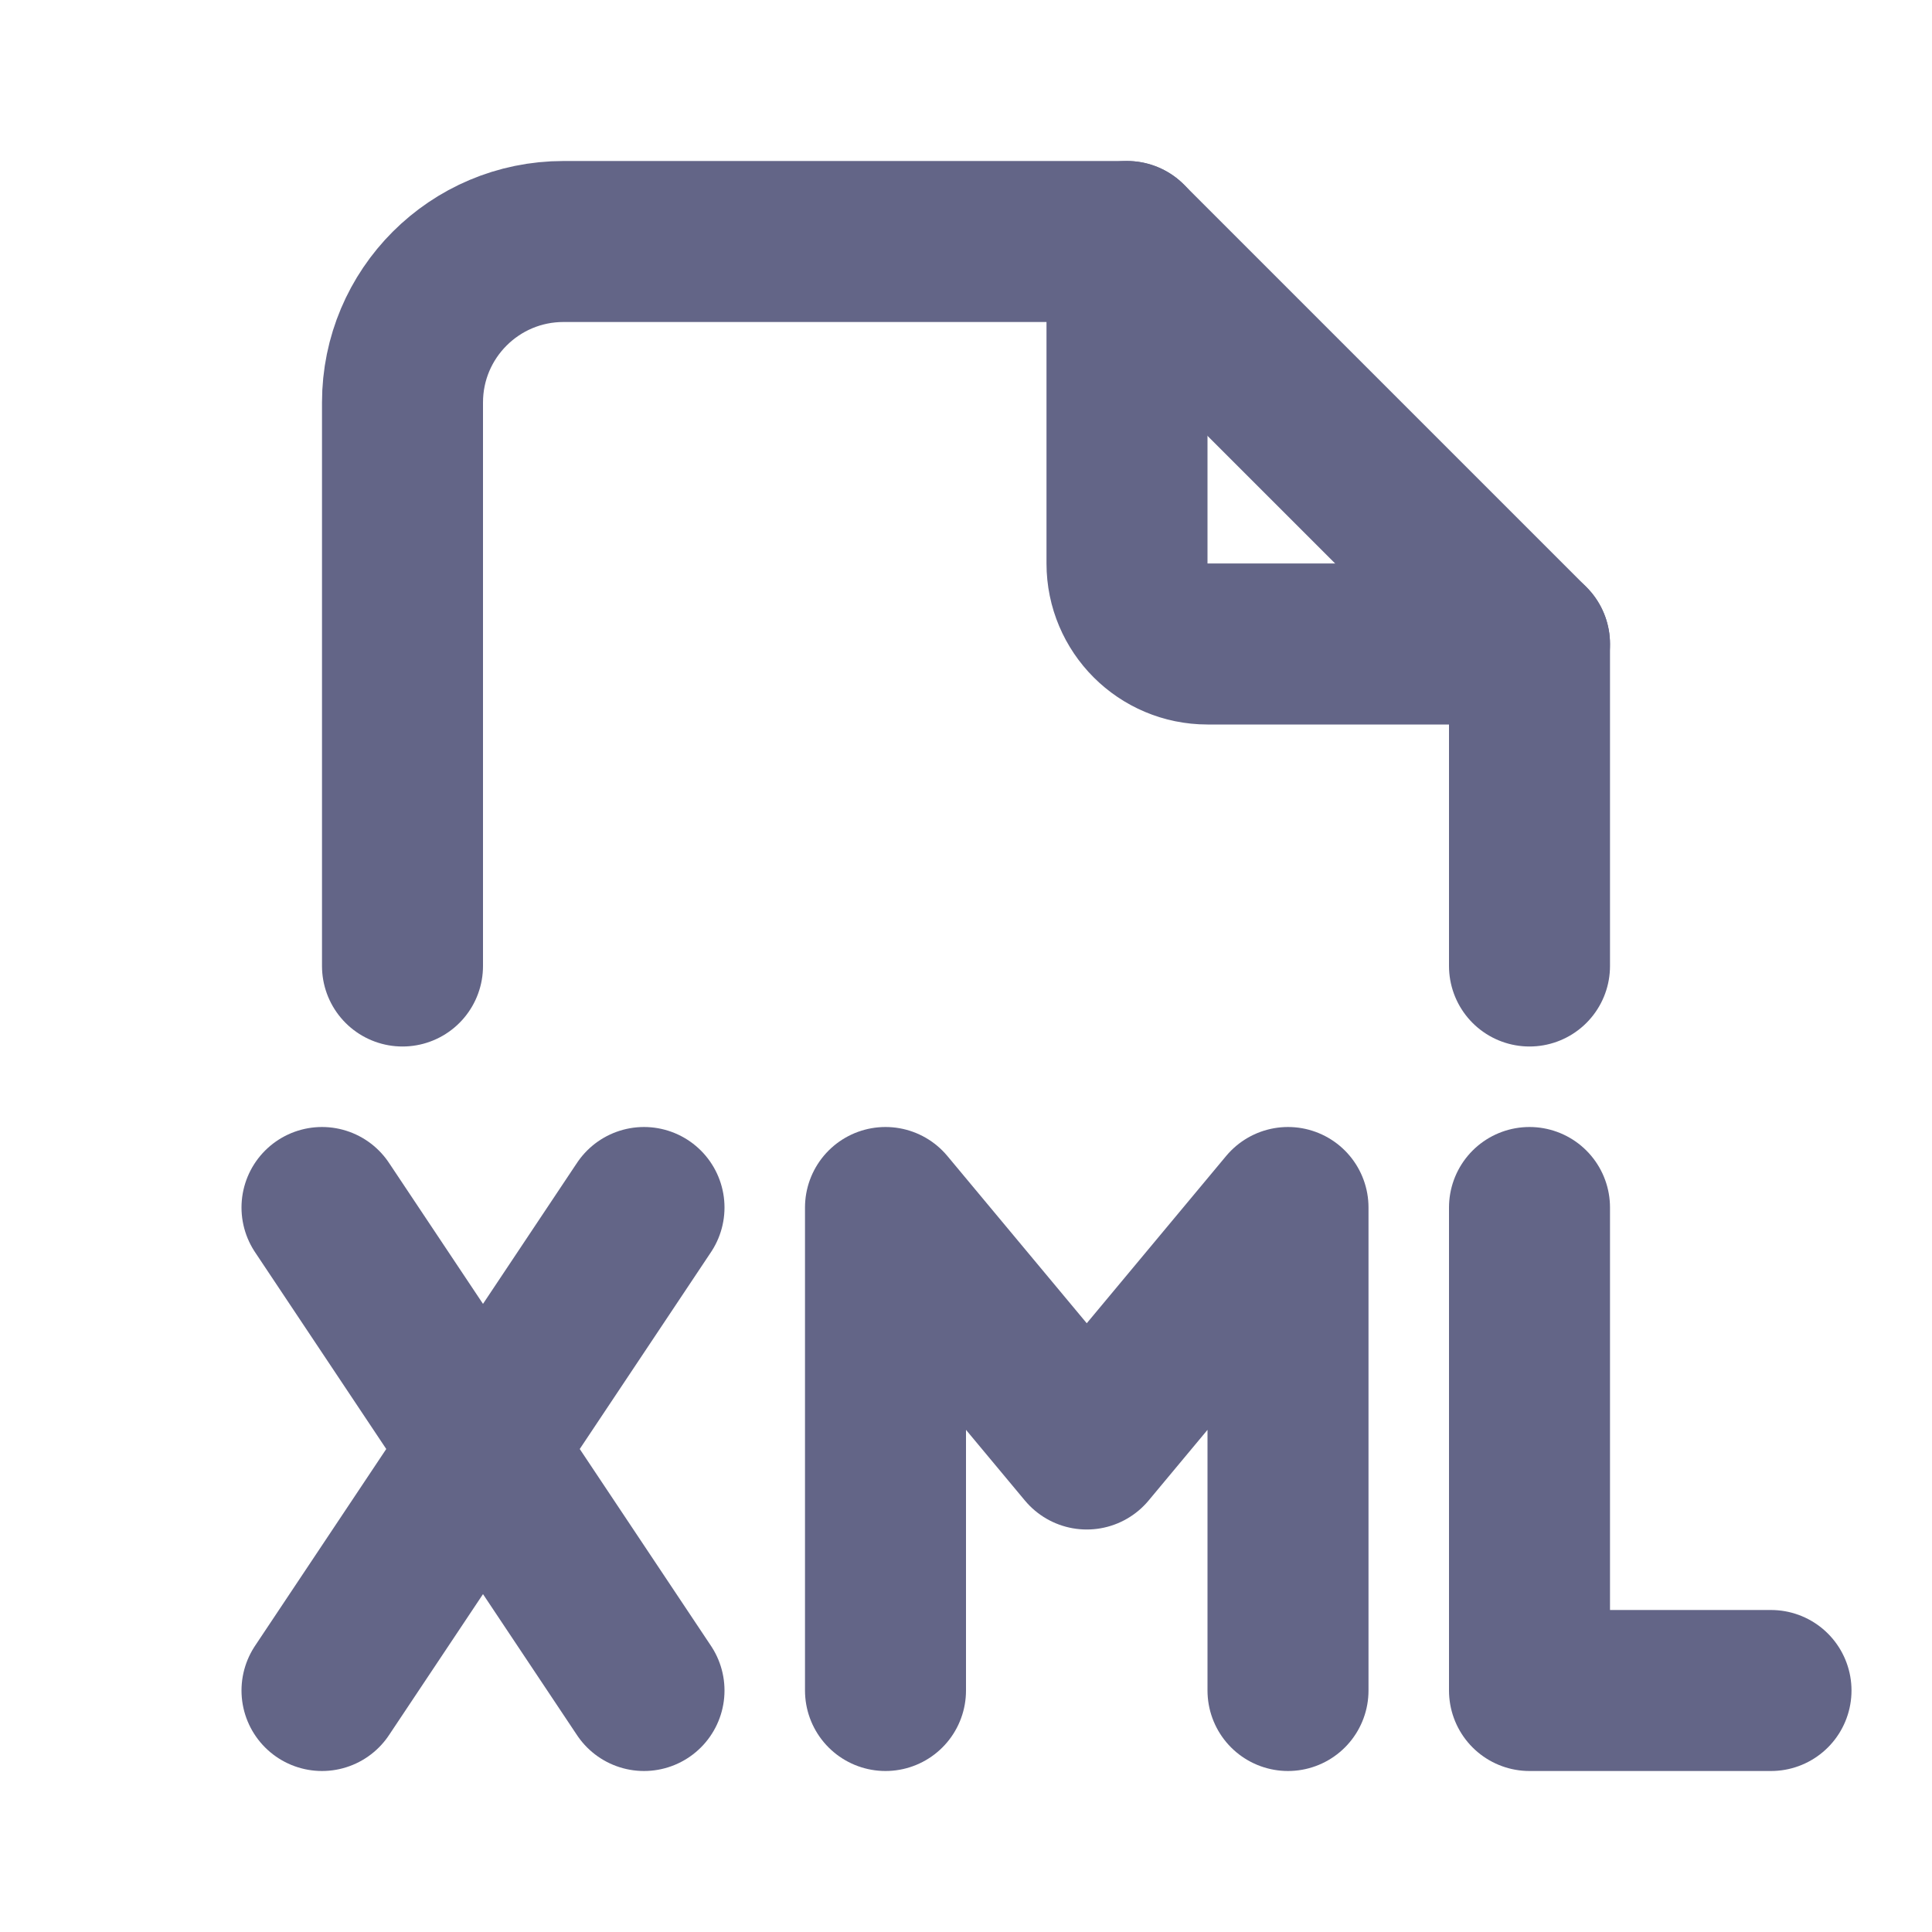
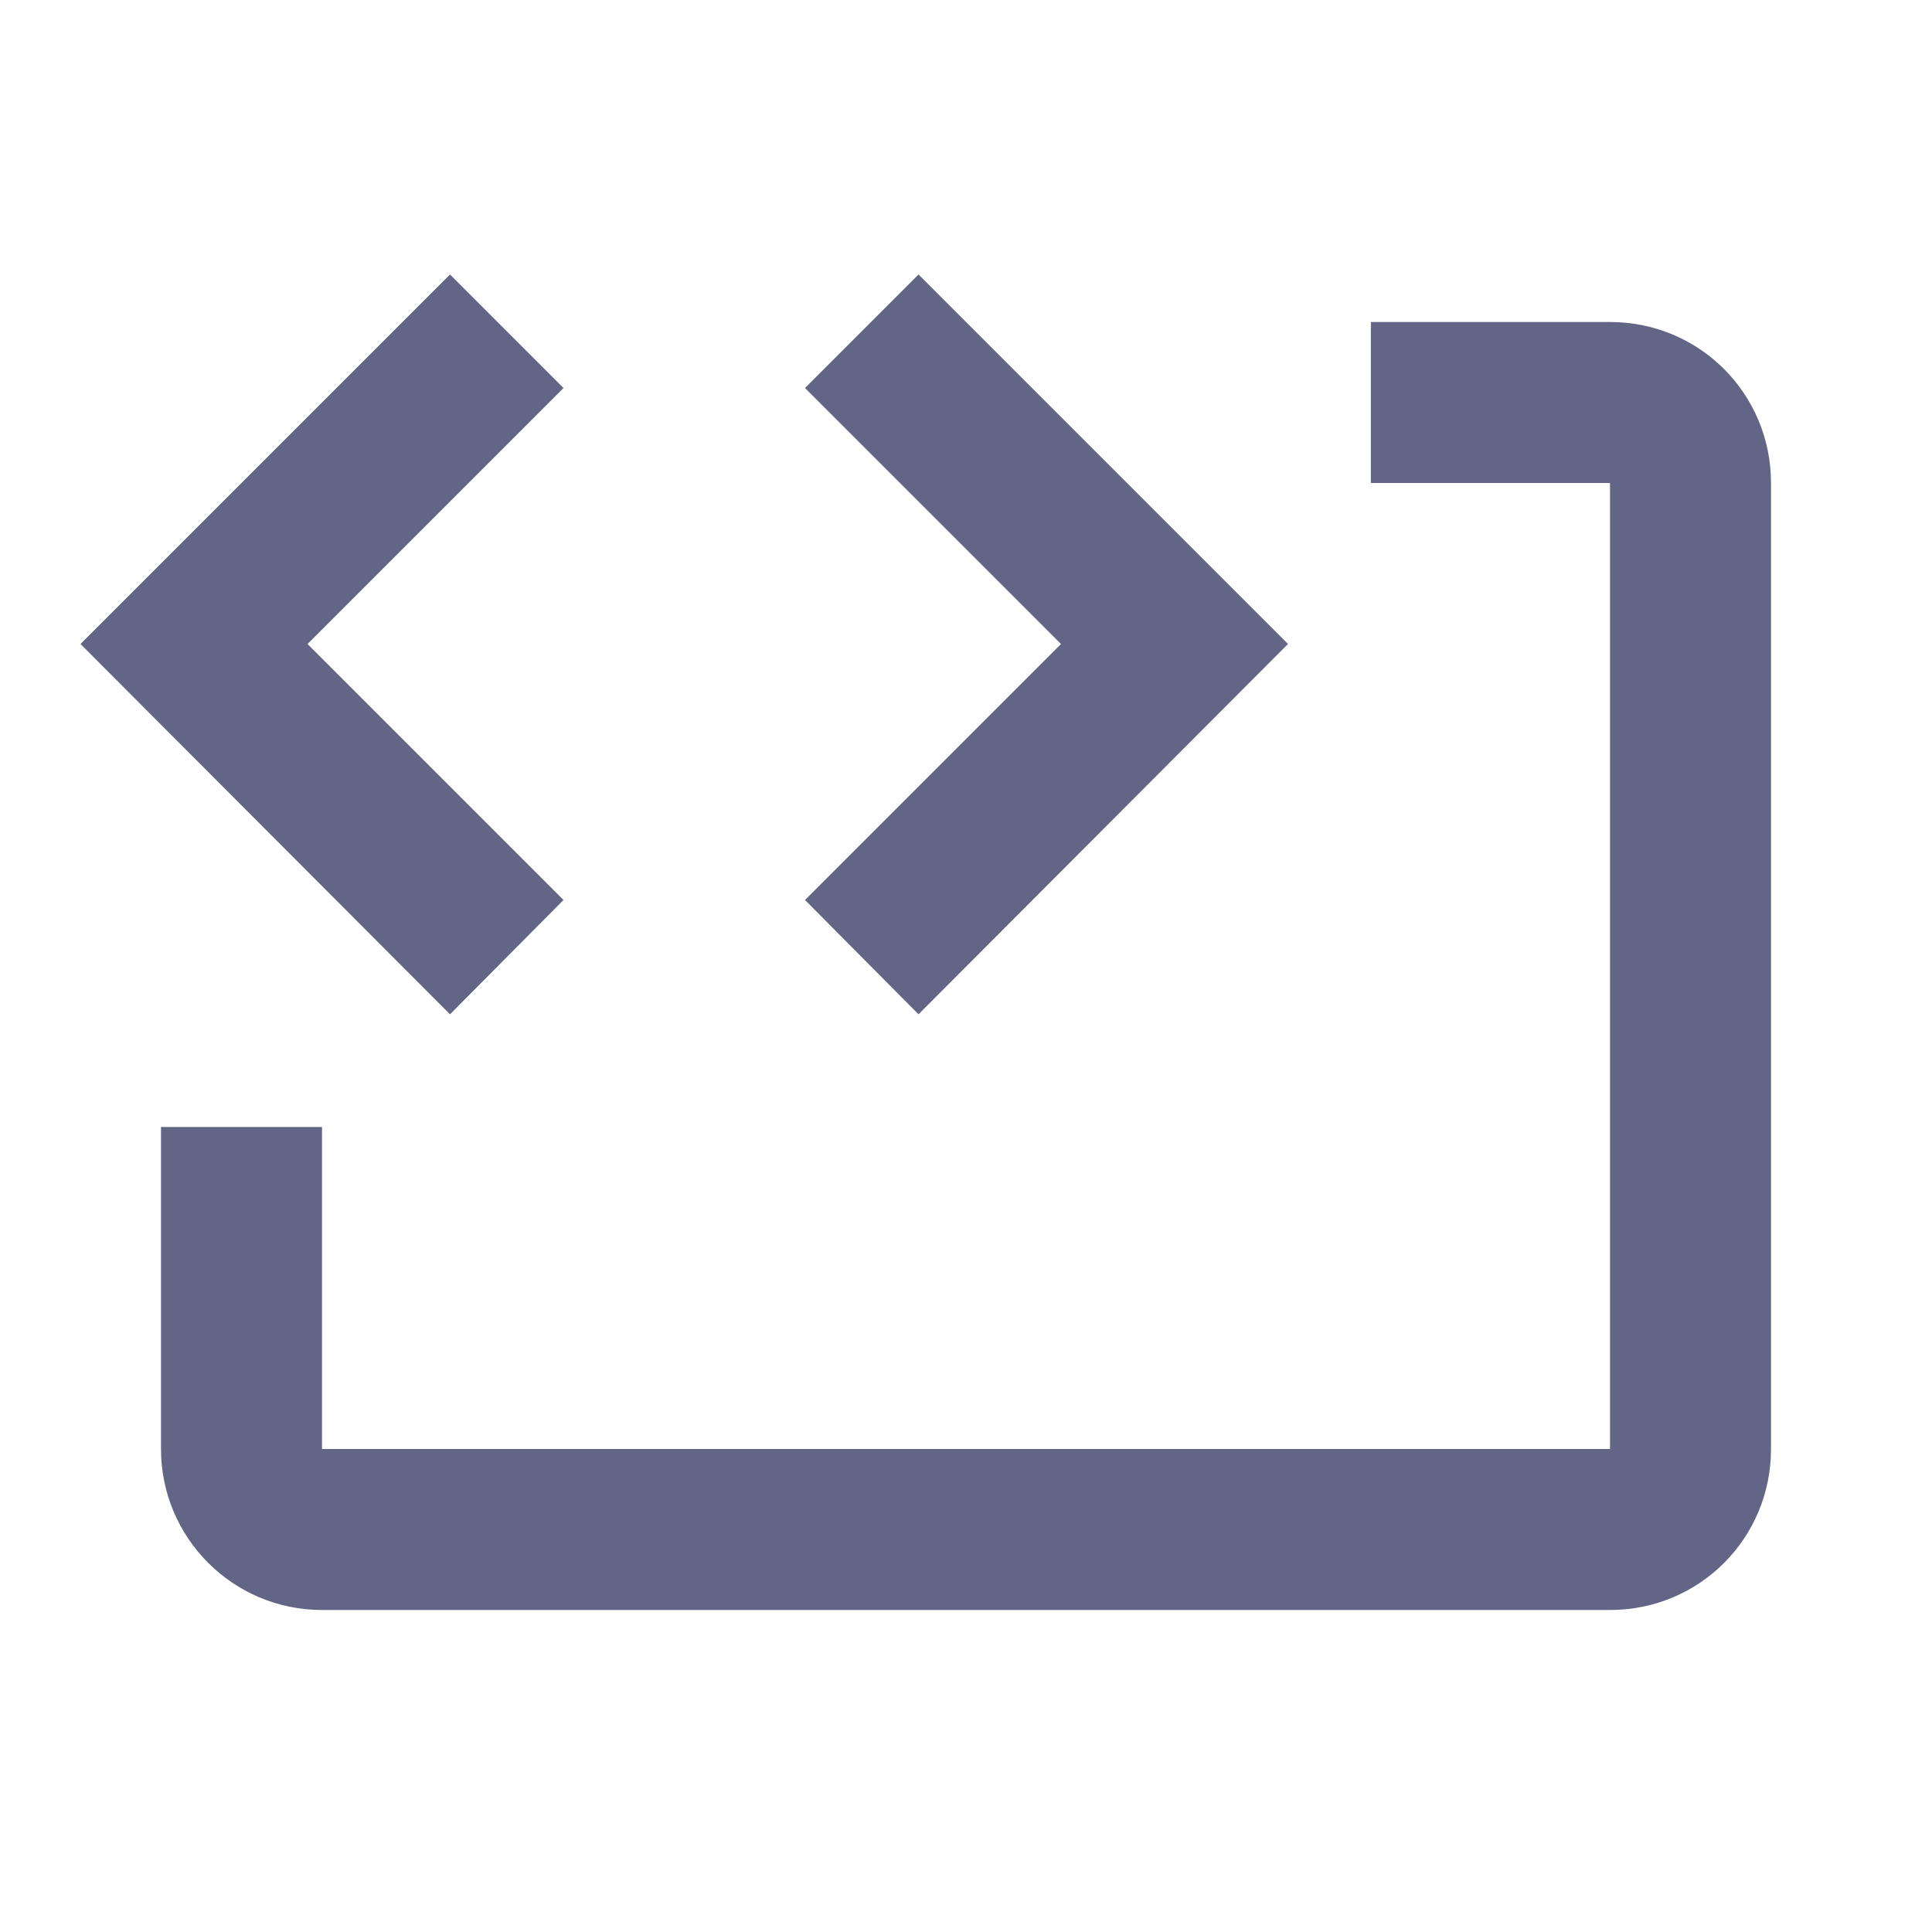
<svg xmlns="http://www.w3.org/2000/svg" width="128" height="128" viewBox="0 0 24 24">
-   <g fill="none" stroke="#636587" stroke-linecap="round" stroke-linejoin="round" stroke-width="2">
-     <path d="M14 3v4a1 1 0 0 0 1 1h4" />
-     <path d="M5 12V5a2 2 0 0 1 2-2h7l5 5v4M4 15l4 6m-4 0l4-6m11 0v6h3m-11 0v-6l2.5 3l2.5-3v6" />
-   </g>
+   <path fill="#636587" d="M5.59 3.41L7 4.82L3.82 8L7 11.18L5.59 12.6L1 8l4.59-4.59m5.82 0L16 8l-4.59 4.6L10 11.18L13.18 8L10 4.82l1.41-1.41M22 6v12c0 1.11-.89 2-2 2H4a2 2 0 0 1-2-2v-4h2v4h16V6h-2.97V4H20c1.11 0 2 .89 2 2Z" />
</svg>
